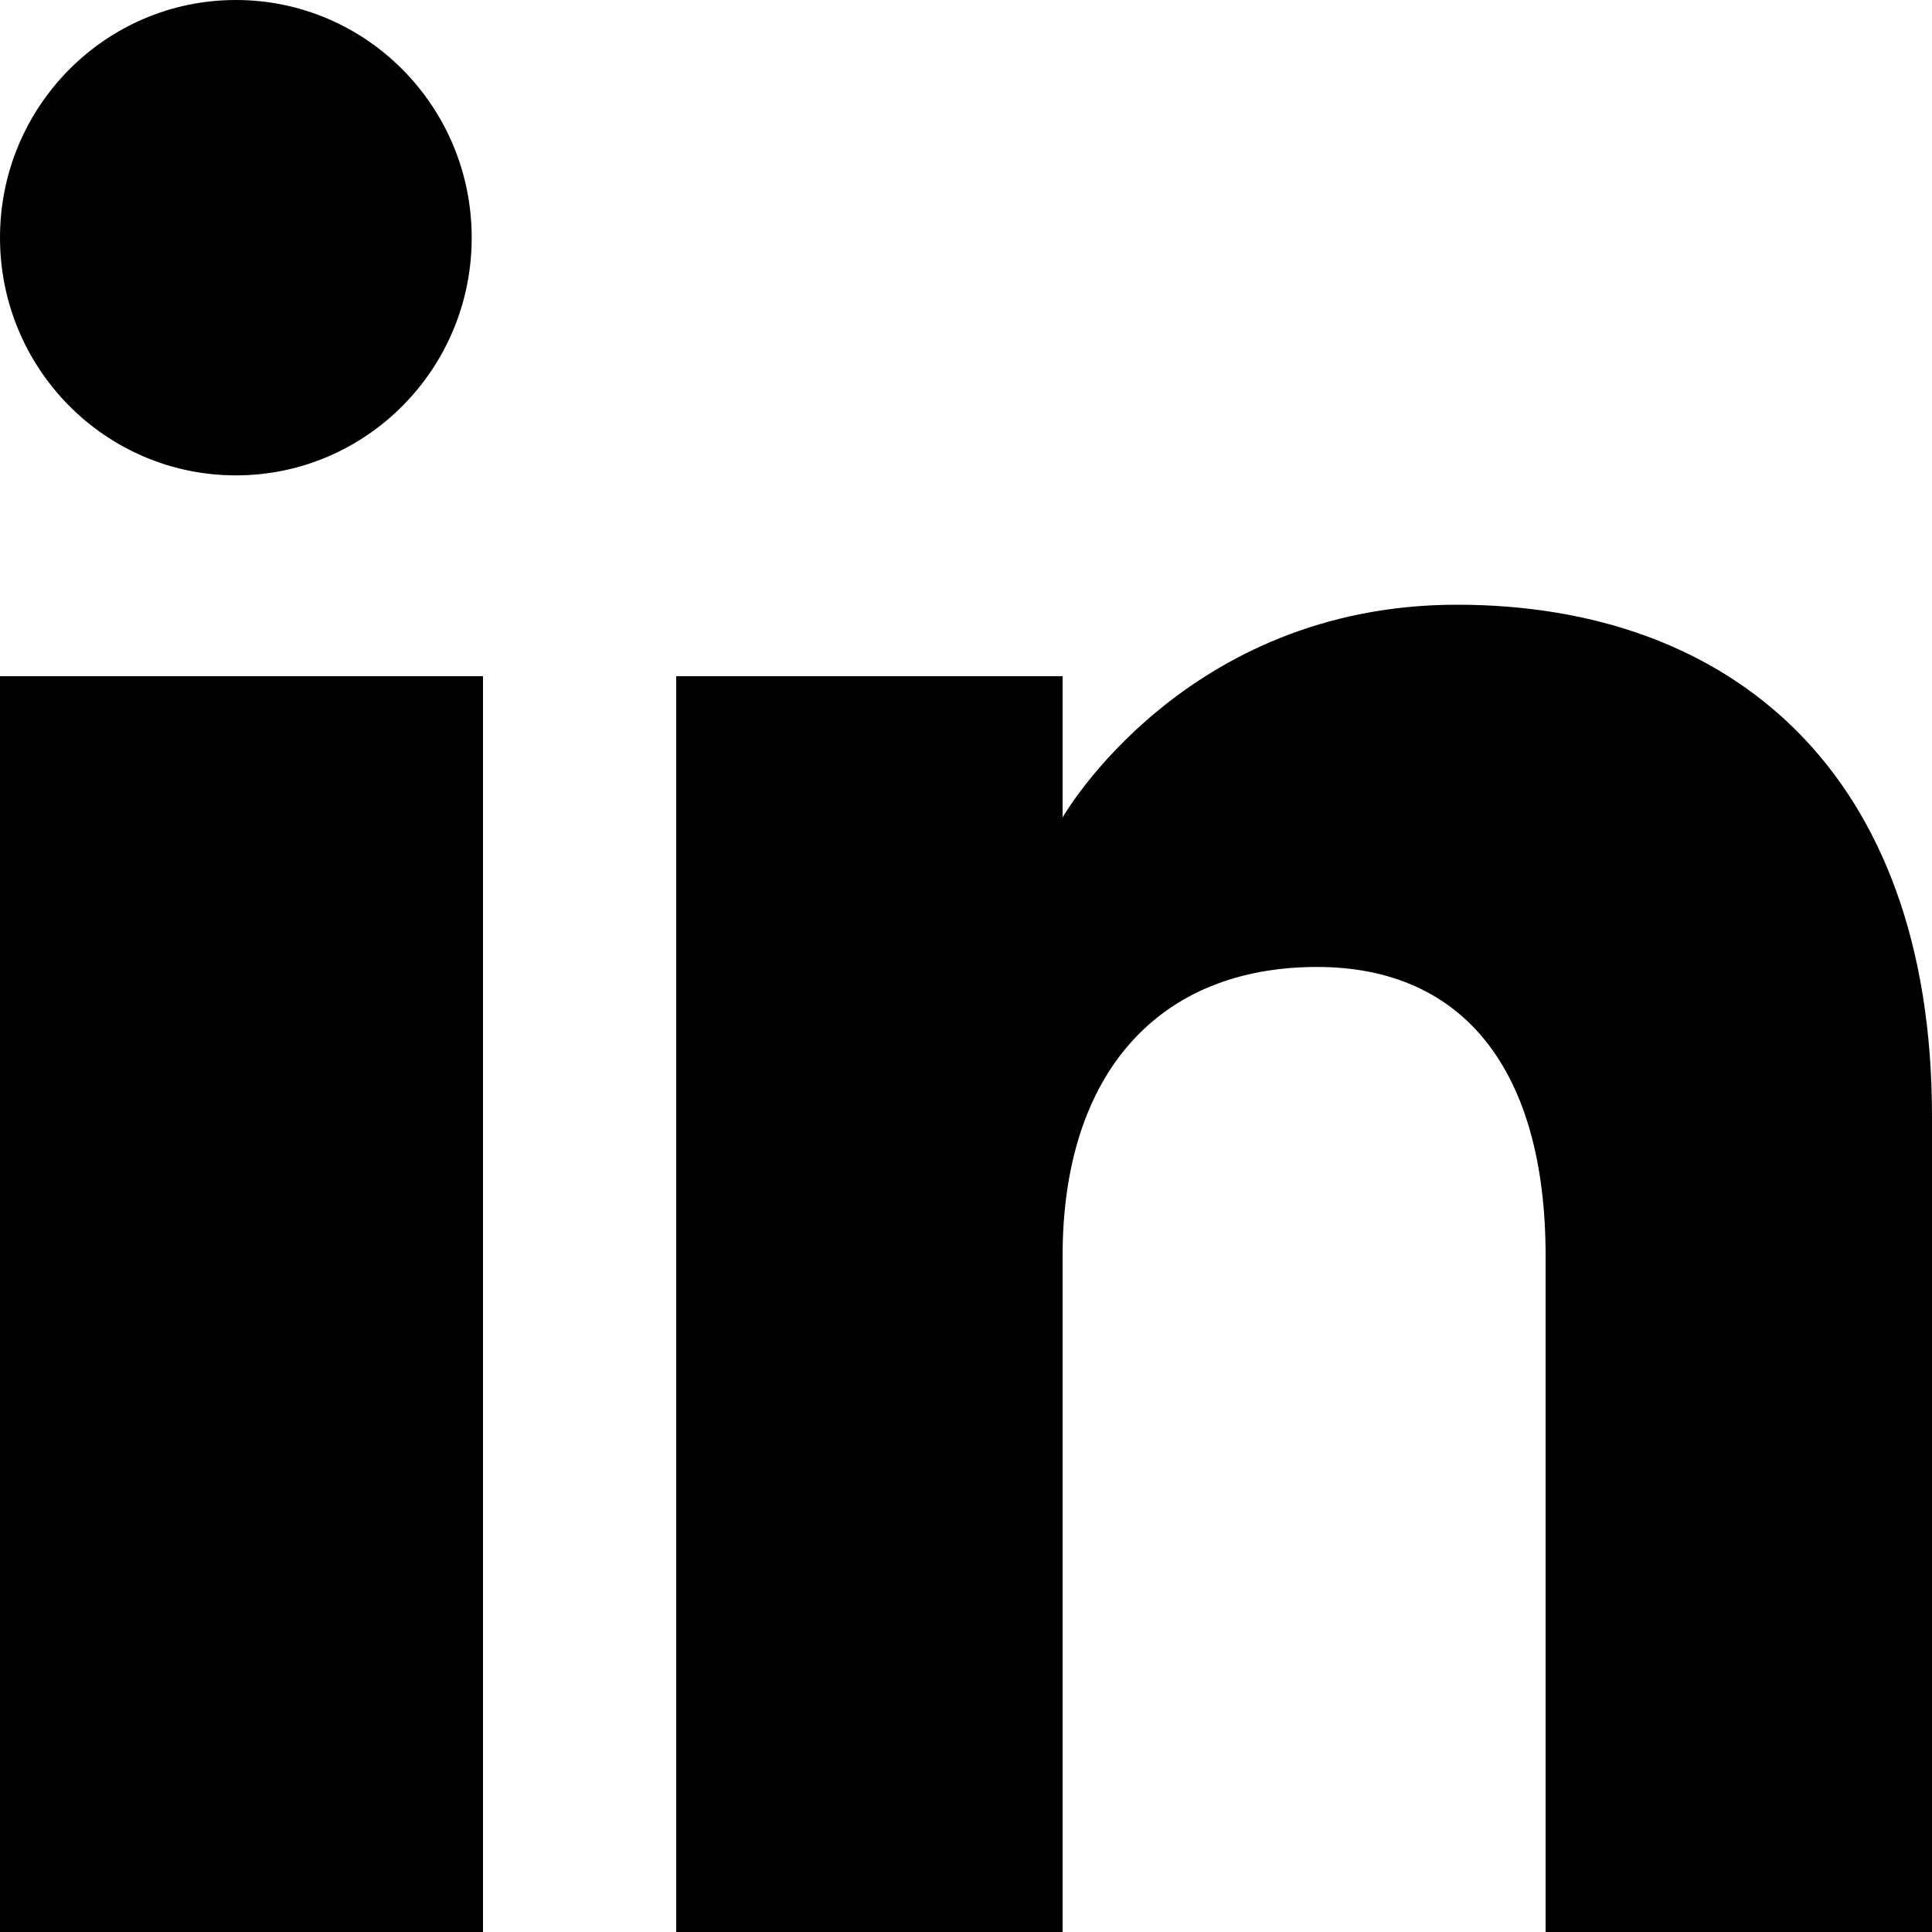
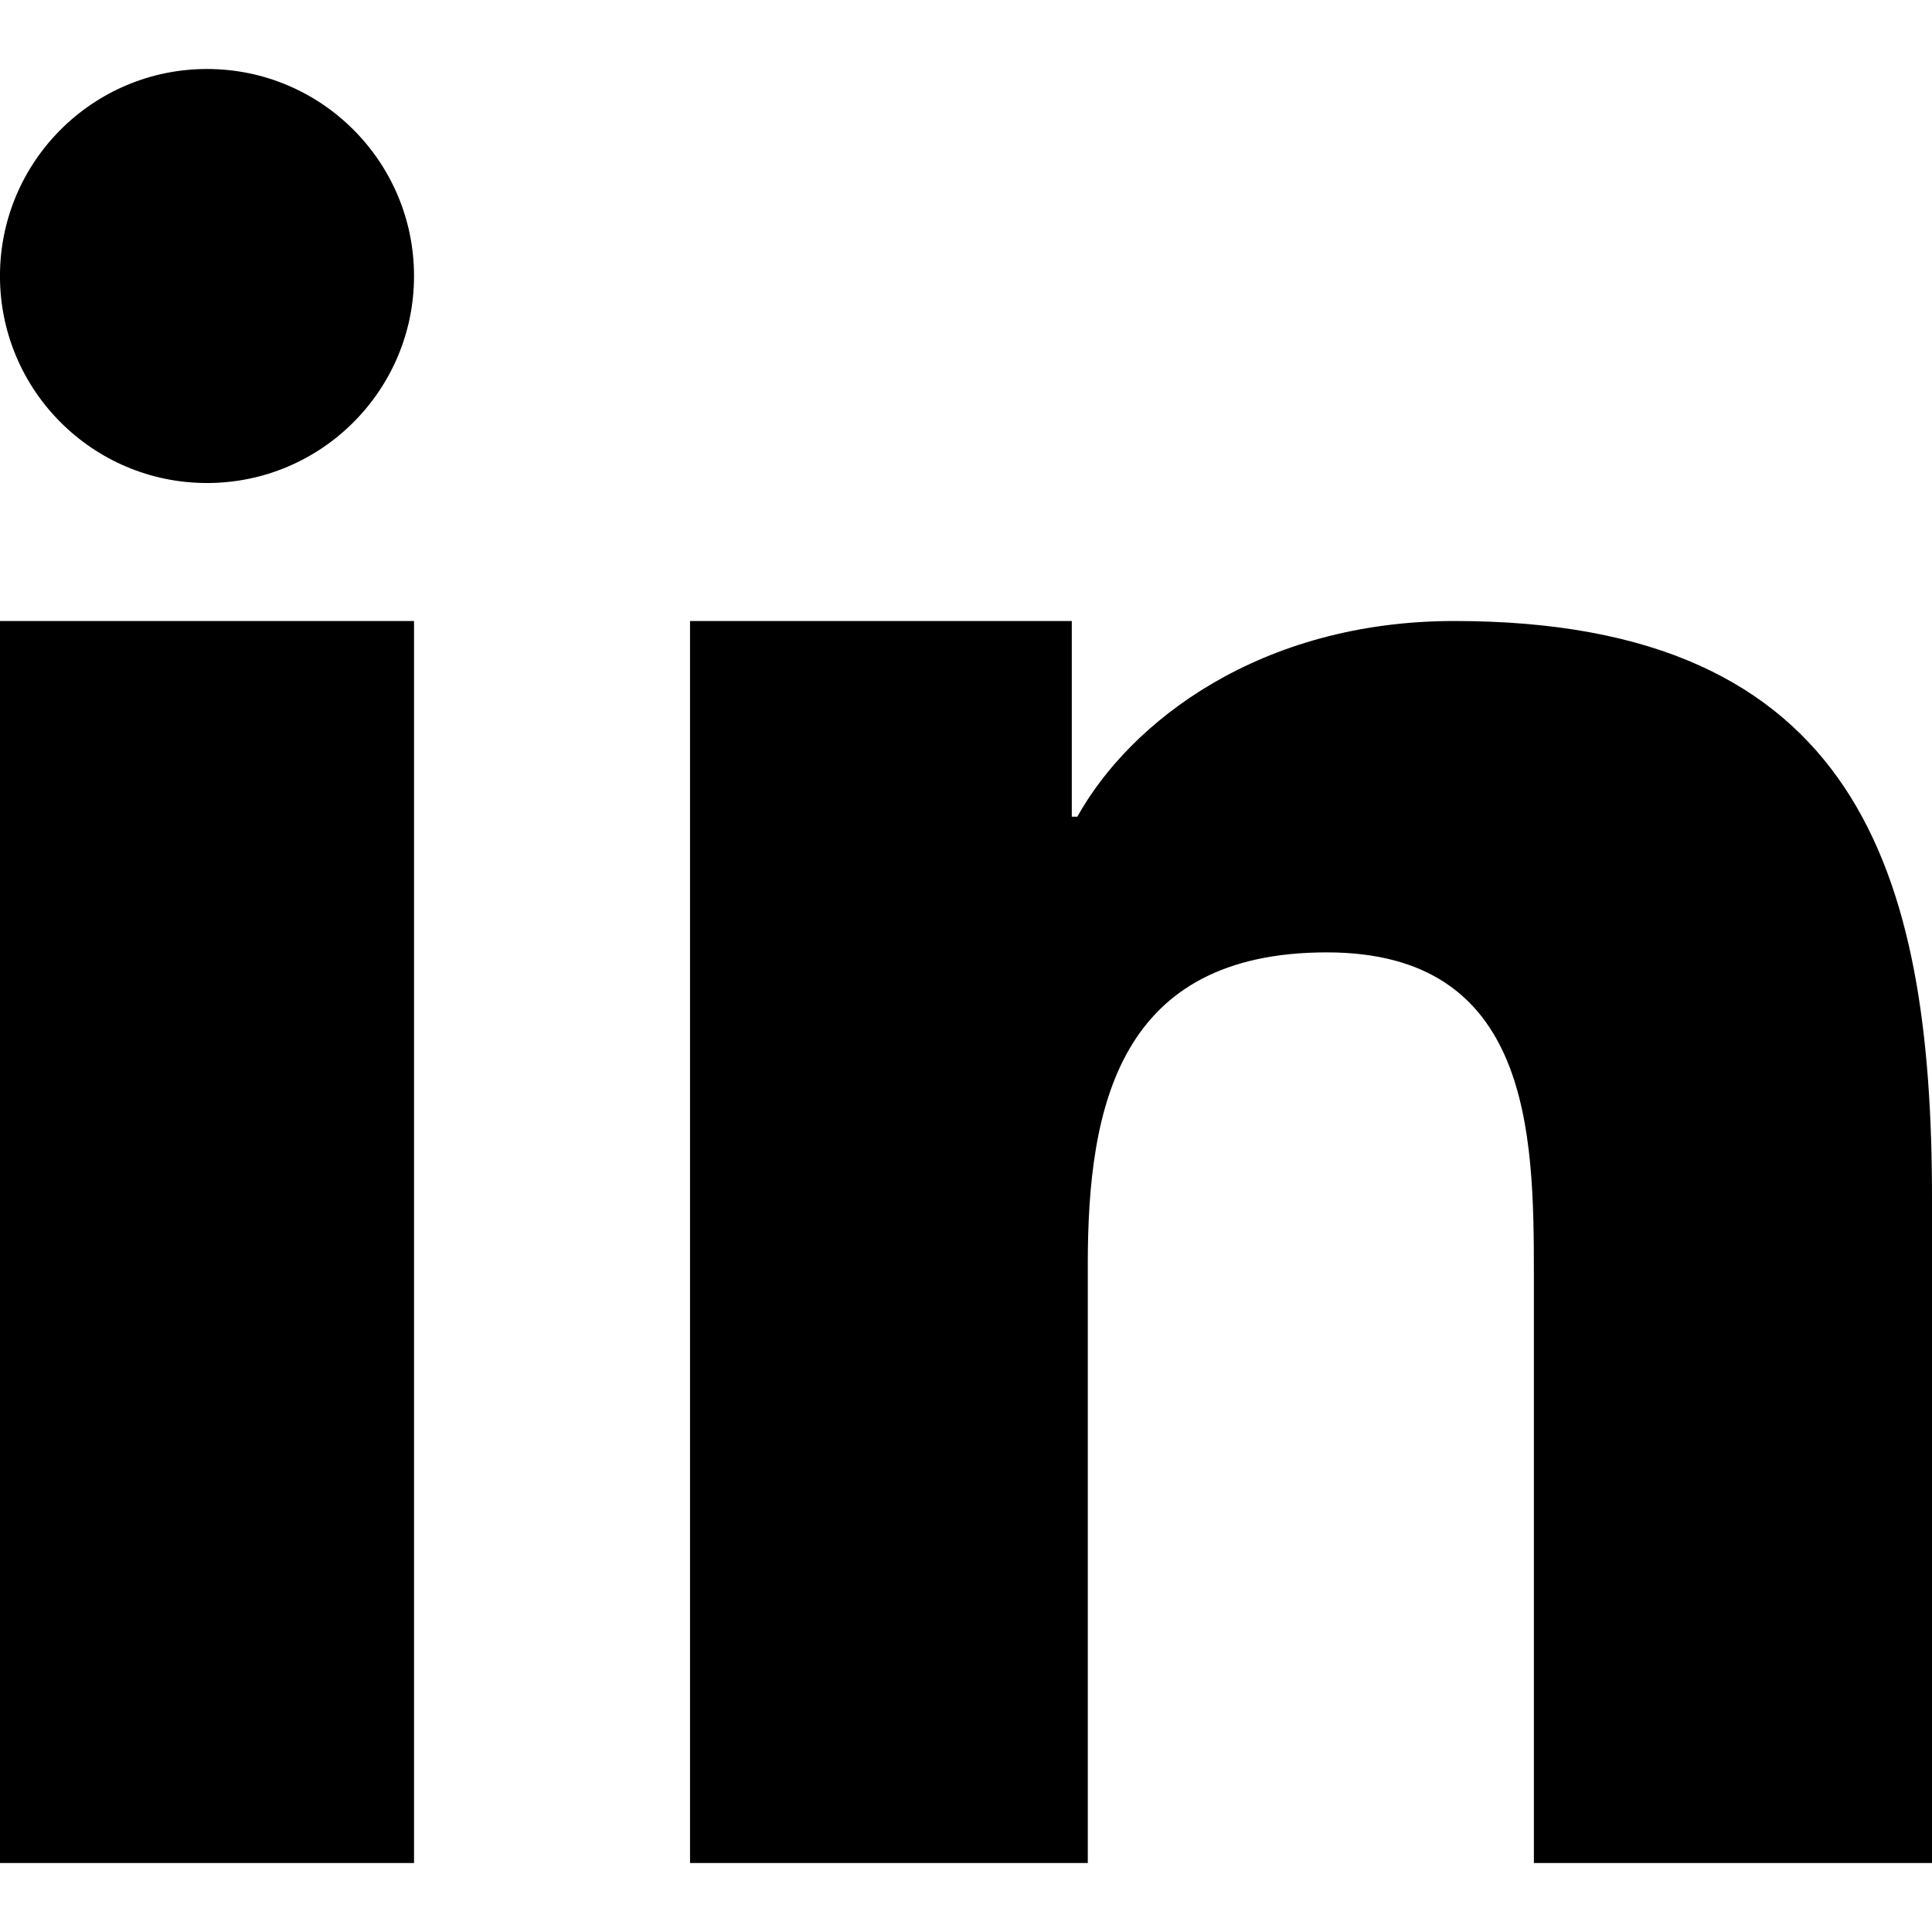
- <svg xmlns="http://www.w3.org/2000/svg" width="800px" height="800px" viewBox="0 0 20 20" version="1.1">
-   <defs>
- 
- </defs>
-   <g id="Page-1" stroke="none" stroke-width="1" fill="none" fill-rule="evenodd">
-     <g id="Dribbble-Light-Preview" transform="translate(-180, -7479)" fill="#000000">
-       <g id="icons" transform="translate(56, 160)">
-         <path d="M144,7339 L140,7339 L140,7332.001 C140,7330.081 139.153,7329.01 137.634,7329.01 C135.981,7329.01 135,7330.126 135,7332.001 L135,7339 L131,7339 L131,7326 L135,7326 L135,7327.462 C135,7327.462 136.255,7325.26 139.083,7325.26 C141.912,7325.26 144,7326.986 144,7330.558 L144,7339 L144,7339 Z M126.442,7323.921 C125.093,7323.921 124,7322.819 124,7321.46 C124,7320.102 125.093,7319 126.442,7319 C127.79,7319 128.883,7320.102 128.883,7321.46 C128.884,7322.819 127.79,7323.921 126.442,7323.921 L126.442,7323.921 Z M124,7339 L129,7339 L129,7326 L124,7326 L124,7339 Z" id="linkedin-[#161]">
- 
- </path>
-       </g>
-     </g>
-   </g>
+ <svg xmlns="http://www.w3.org/2000/svg" width="64" height="64" shape-rendering="geometricPrecision" text-rendering="geometricPrecision" image-rendering="optimizeQuality" fill-rule="evenodd" clip-rule="evenodd" viewBox="0 0 640 640">
+   <path d="M228.582 205.715h126.462v64.832h1.83c17.611-31.595 60.675-64.832 124.892-64.832C615.303 205.715 640 288.818 640 396.926v220.219H508.116V421.93c0-46.536-.969-106.442-68.576-106.442-68.67 0-79.194 50.658-79.194 103.052v198.605H228.581v-411.43zM137.152 91.43c0 37.855-30.721 68.576-68.576 68.576-37.855 0-68.587-30.721-68.587-68.576 0-37.855 30.732-68.576 68.587-68.576 37.855 0 68.576 30.721 68.576 68.576zM-.011 205.715h137.163v411.43H-.011v-411.43z" />
</svg>
